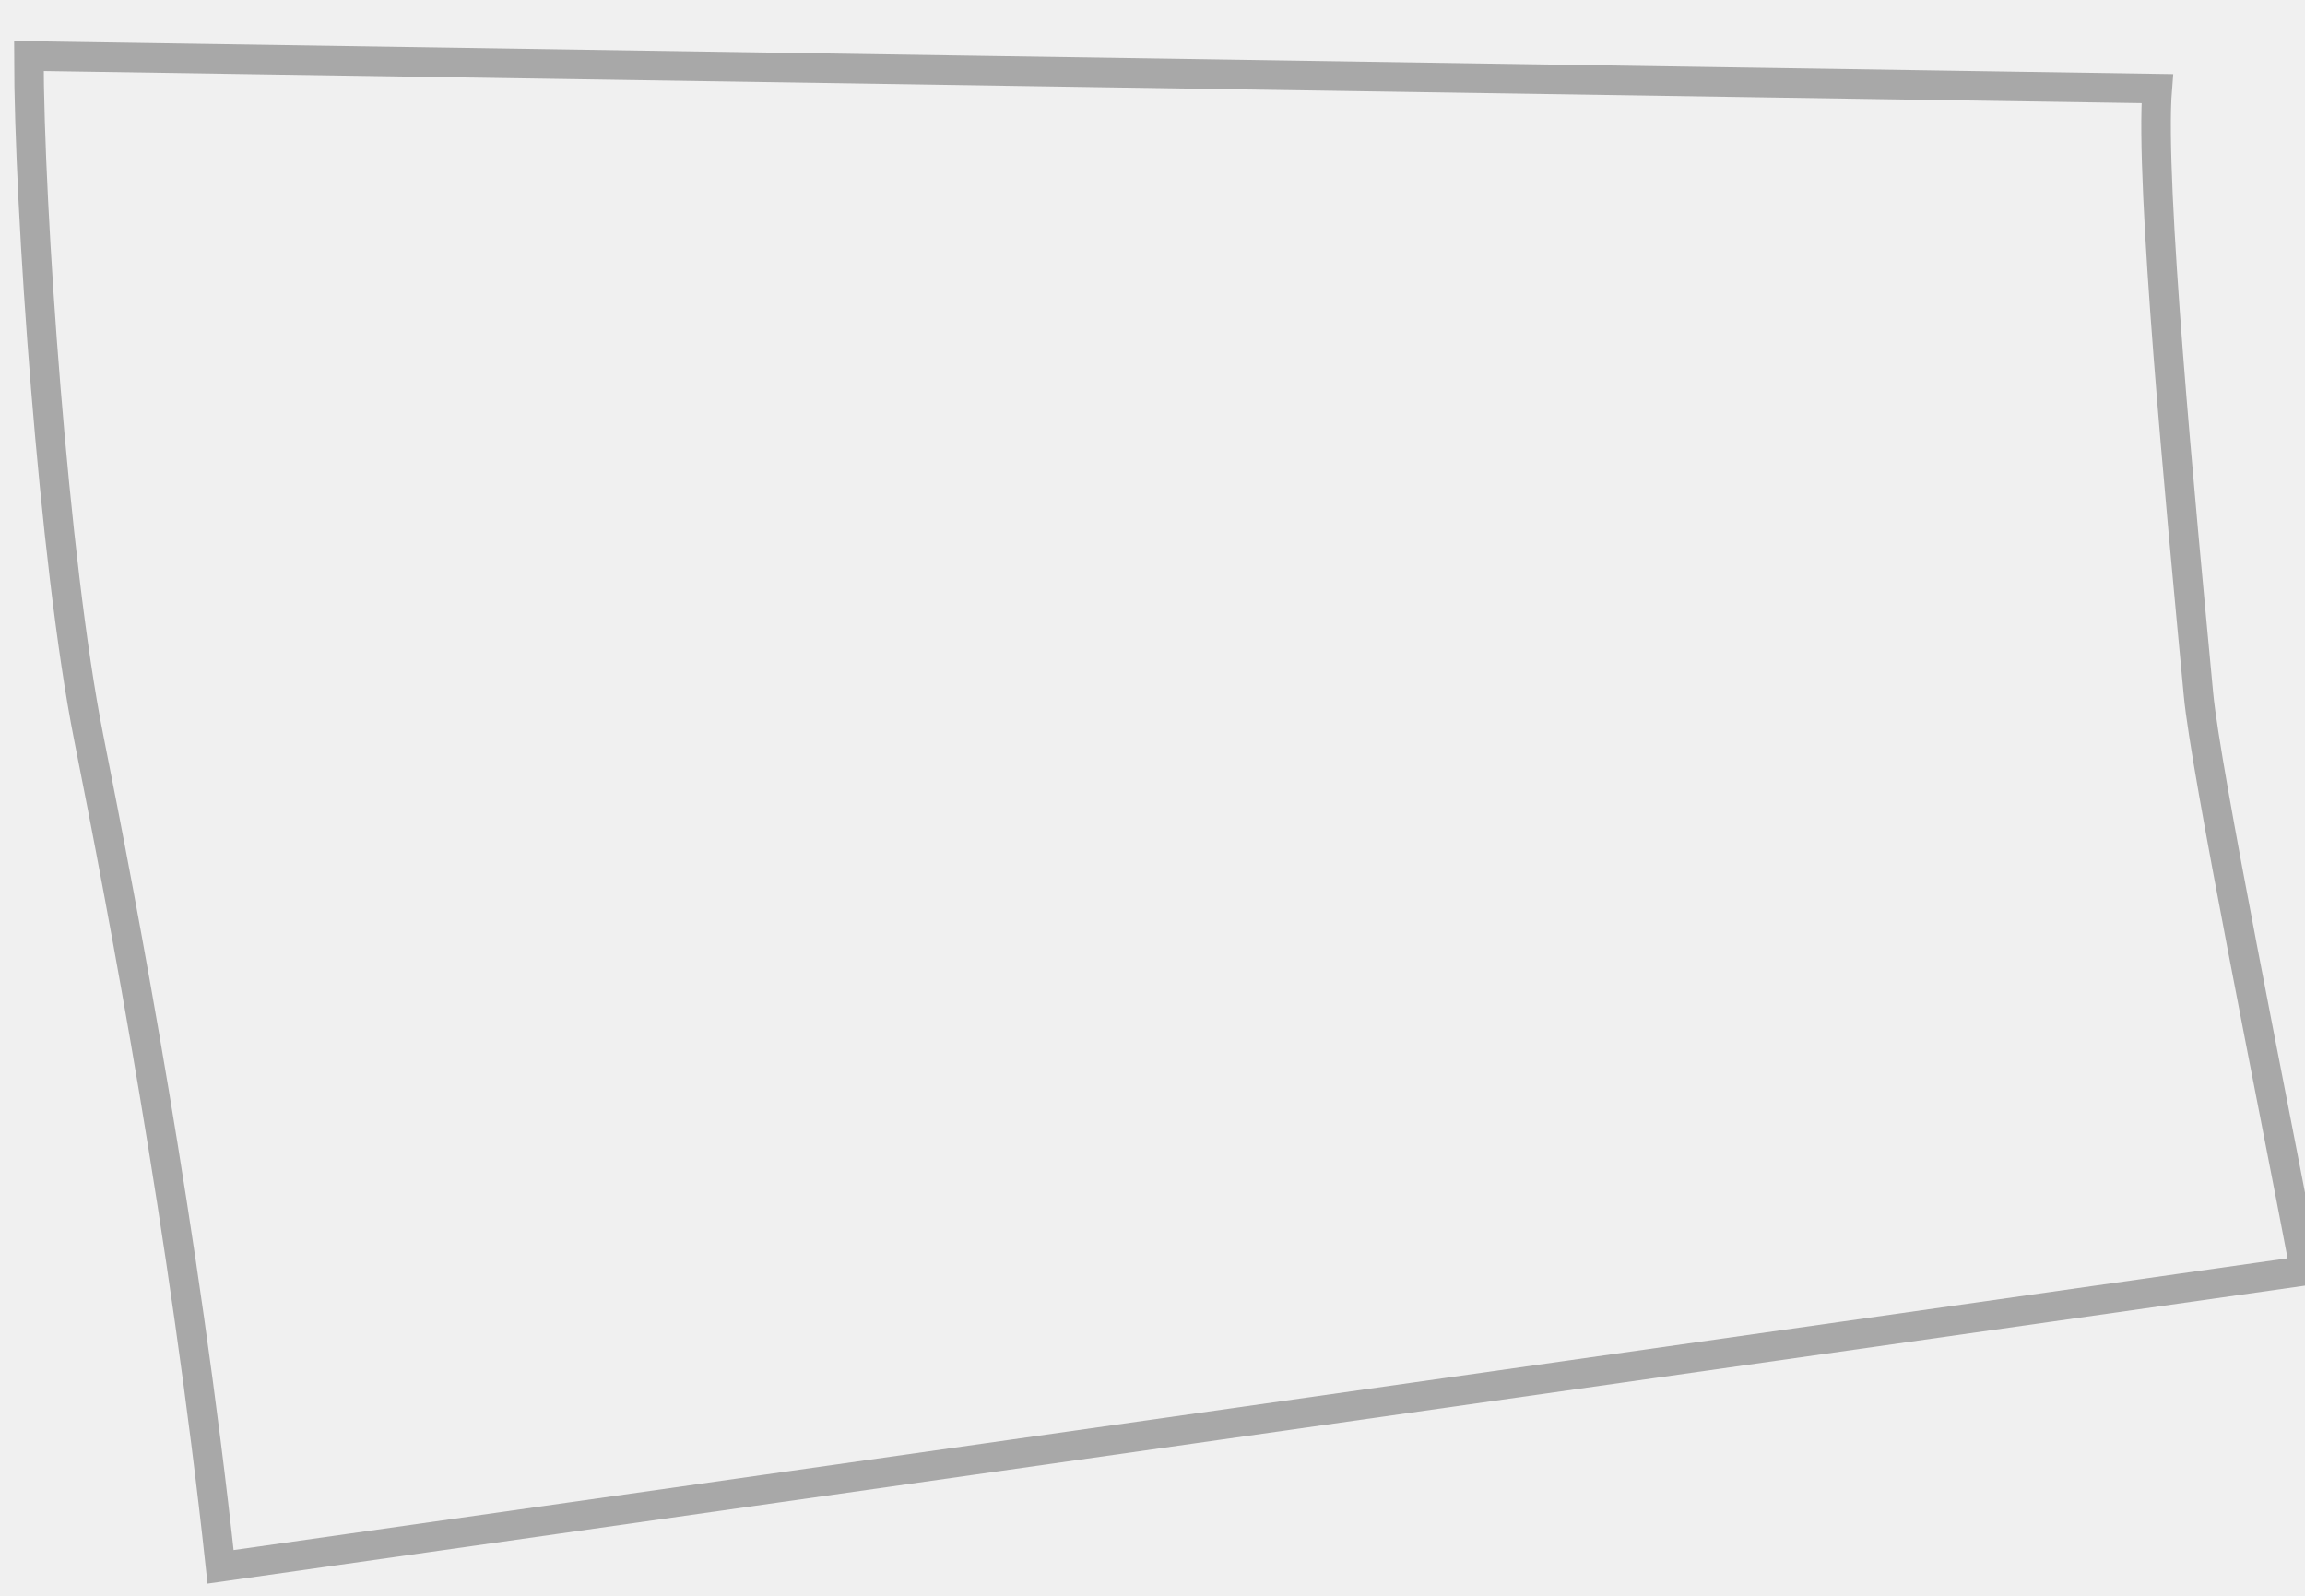
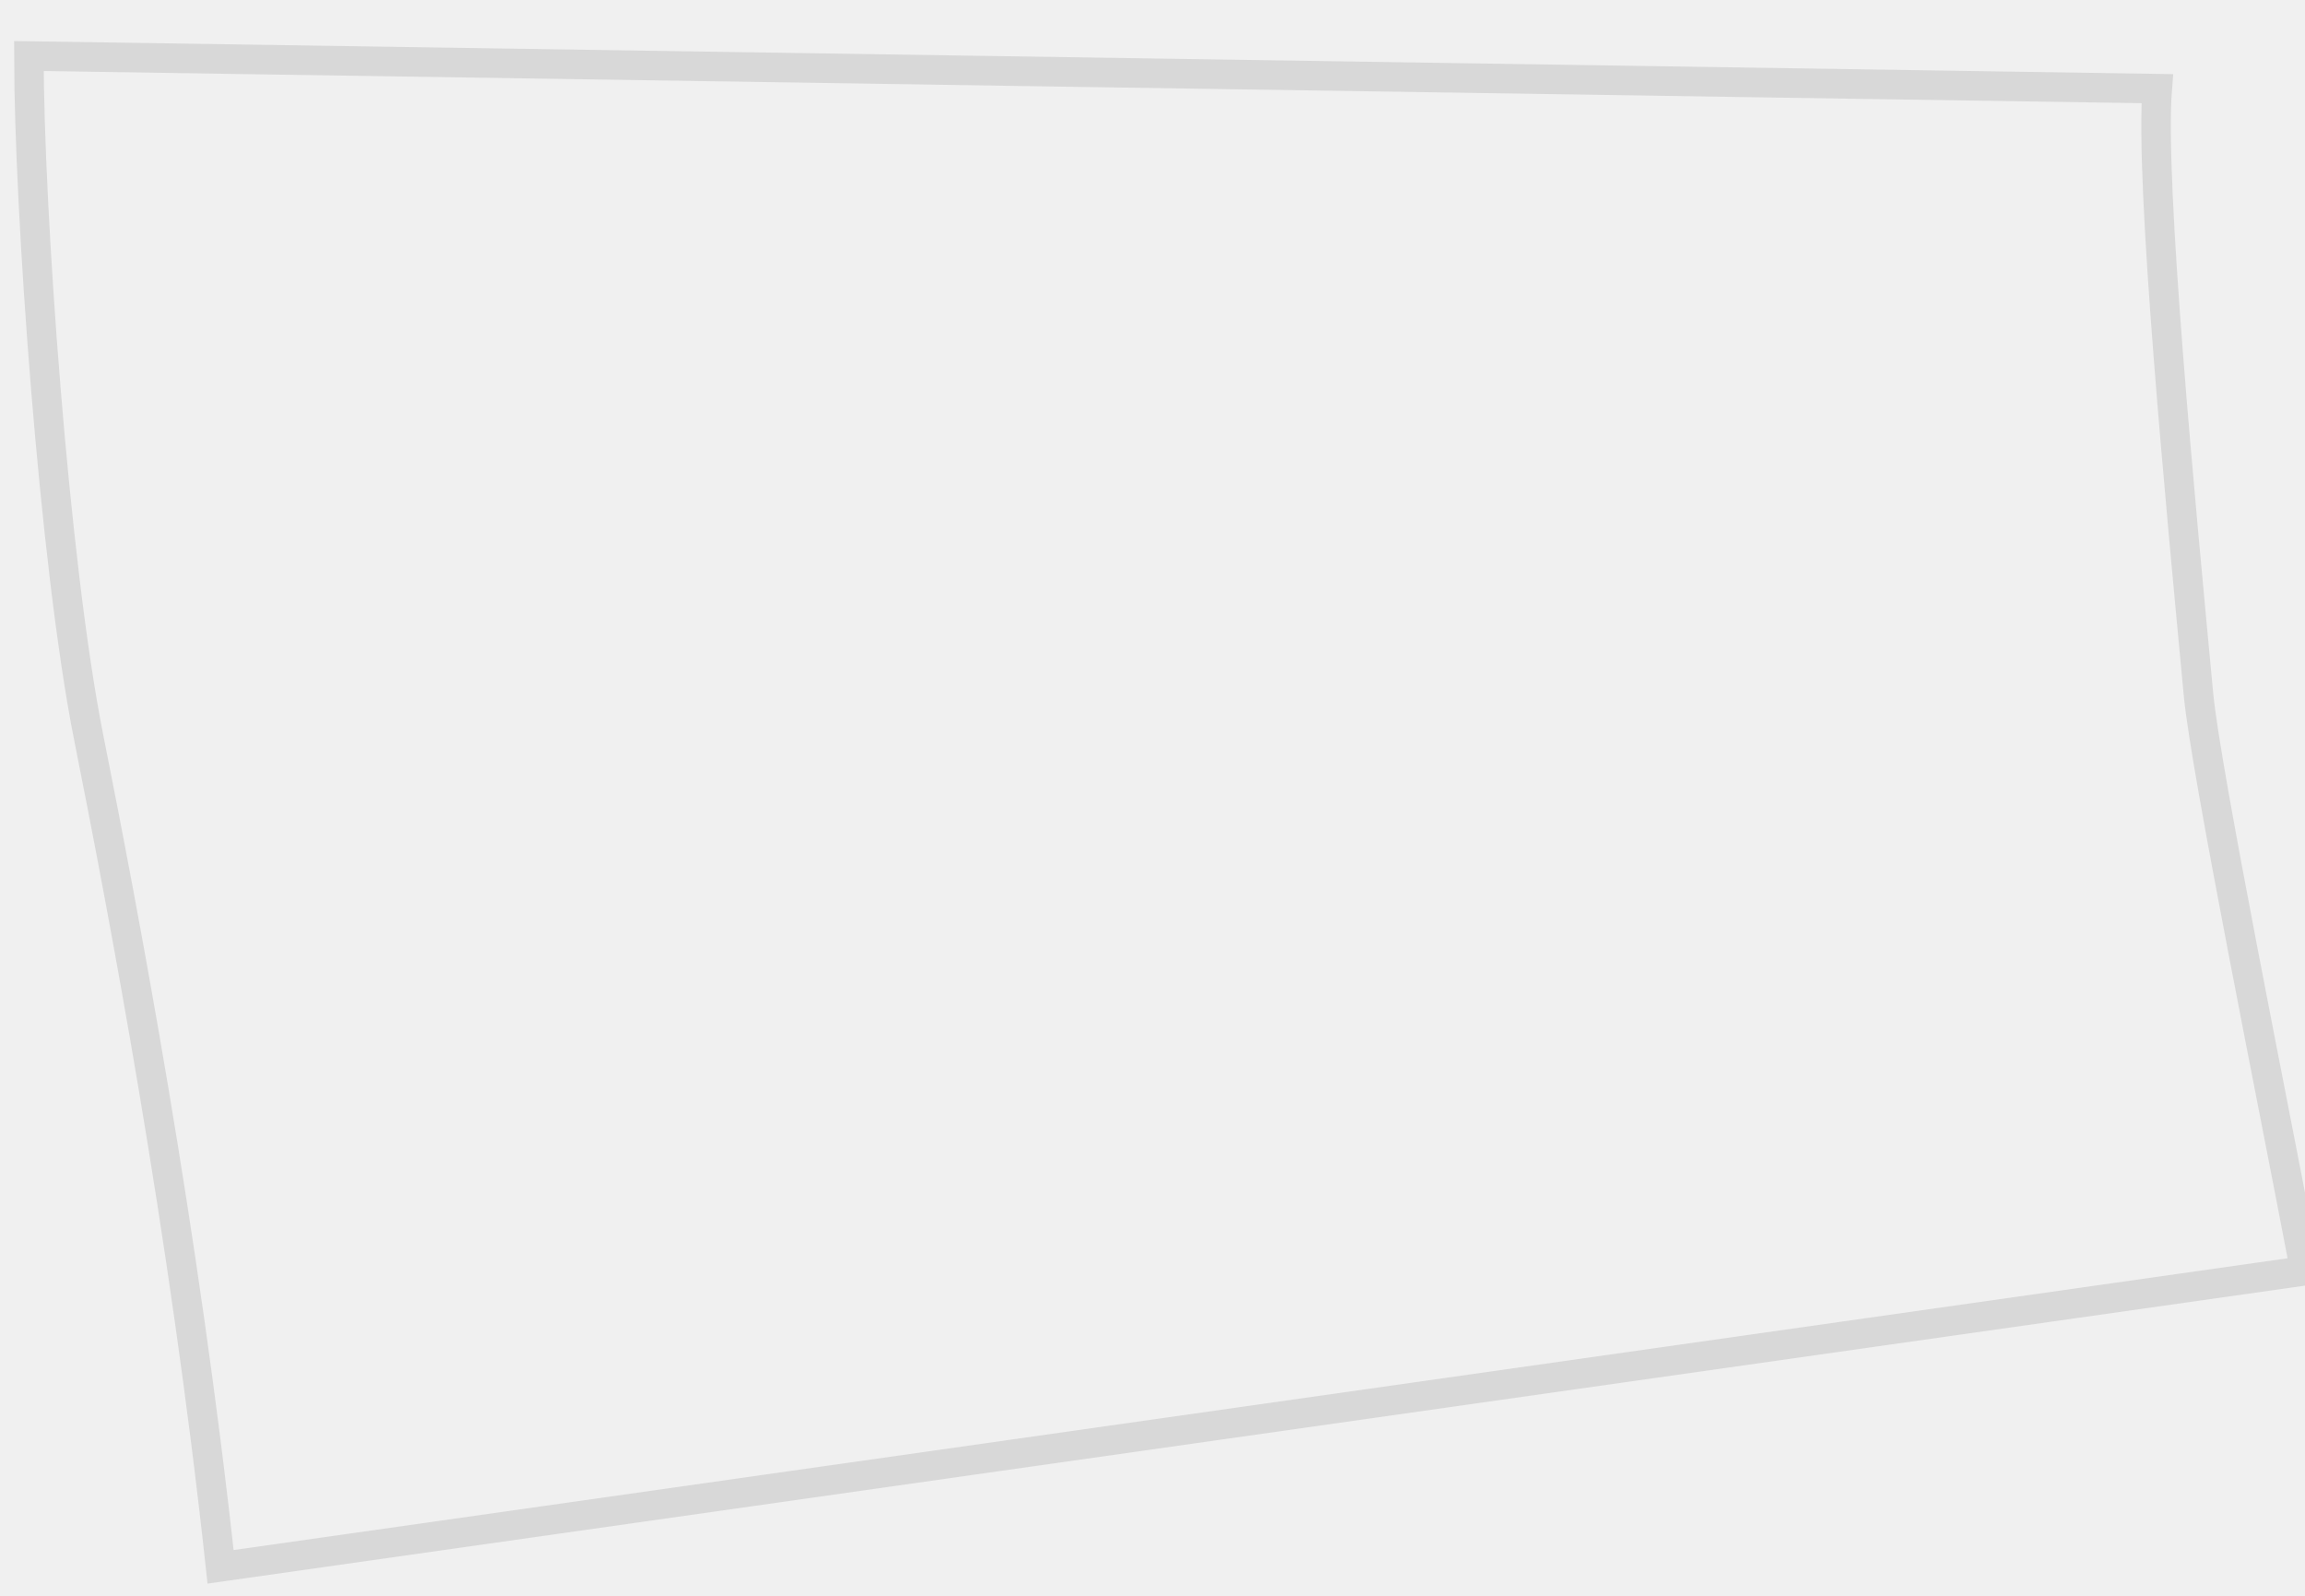
<svg xmlns="http://www.w3.org/2000/svg" width="39" height="27" viewBox="0 0 39 27" fill="none">
-   <path d="M0.489 0.948C0.489 3.5 0.913 9.527 1.5 12.474C2.087 15.42 3.116 20.818 3.732 26.51L39 21.5C38.456 18.636 37.318 13.031 37.198 11.751C36.889 8.469 36.373 3.085 36.5 1.5L0.489 0.948Z" stroke="black" stroke-opacity="0.3" stroke-width="0.5" />
+   <path d="M0.489 0.948C0.489 3.5 0.913 9.527 1.5 12.474C2.087 15.42 3.116 20.818 3.732 26.51L39 21.5C38.456 18.636 37.318 13.031 37.198 11.751C36.889 8.469 36.373 3.085 36.5 1.5L0.489 0.948Z" fill="white" fill-opacity="0" stroke="black" stroke-opacity="0.1" stroke-width="0.5" />
</svg>
